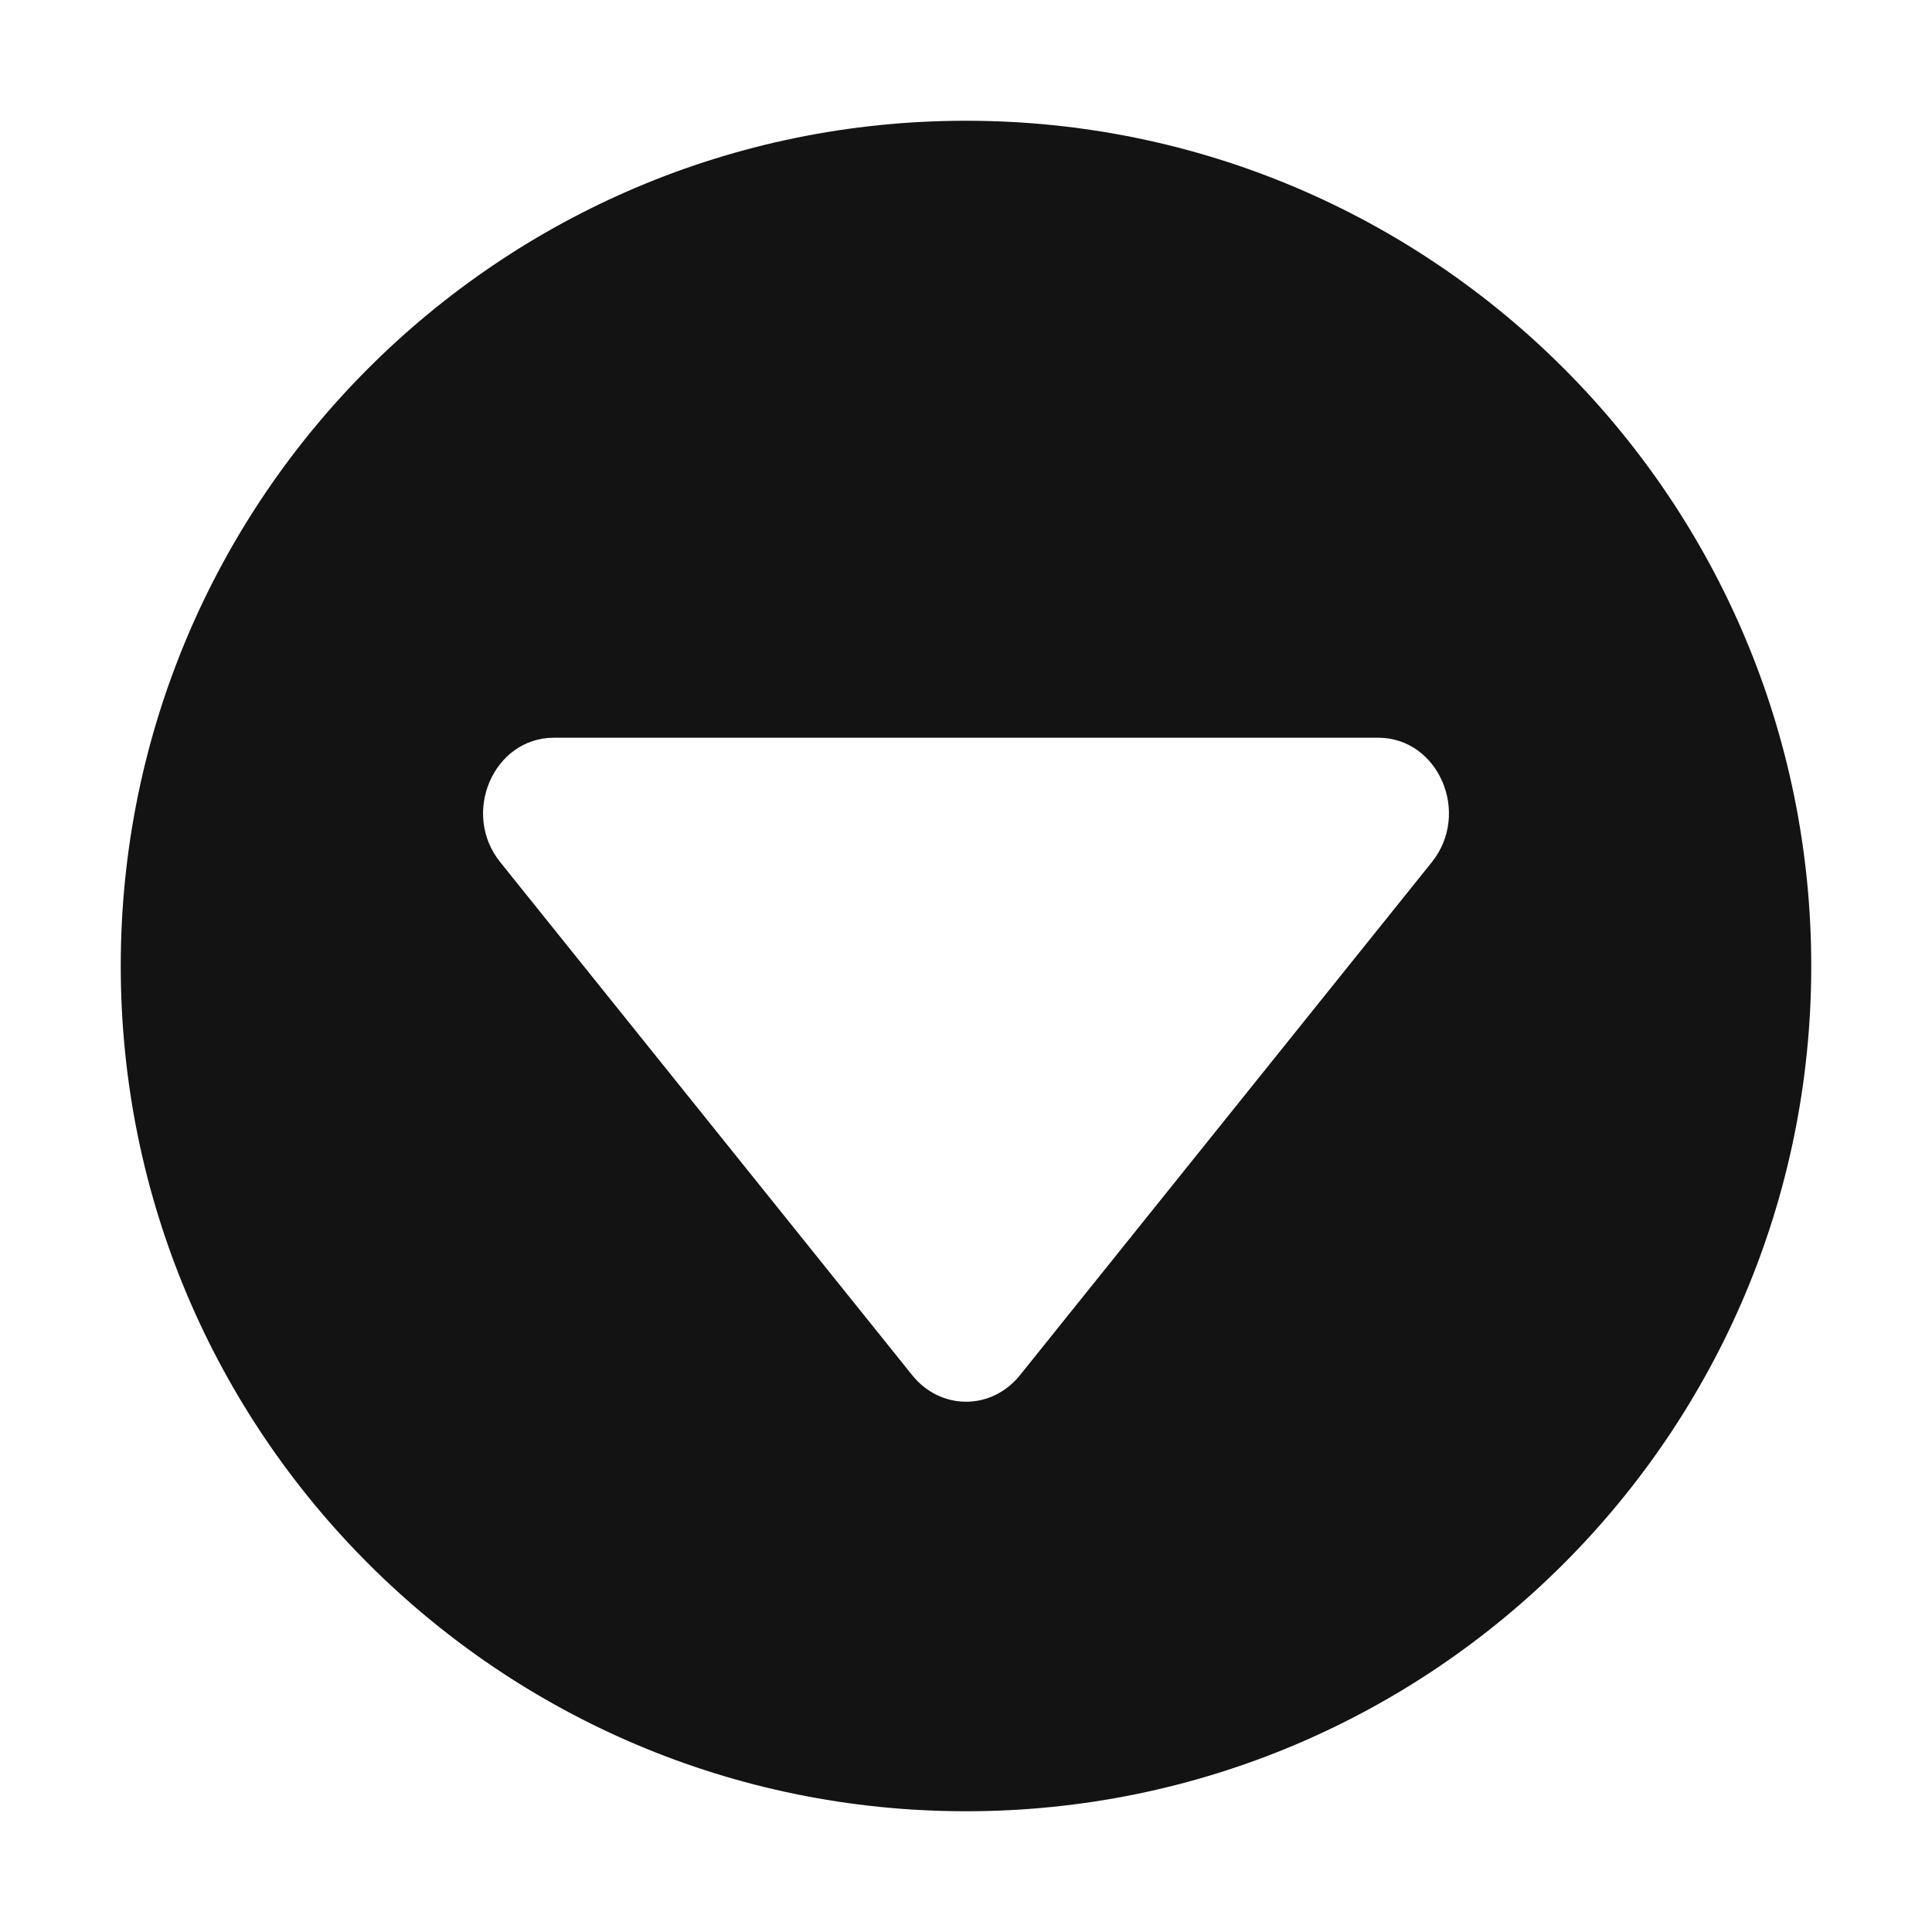
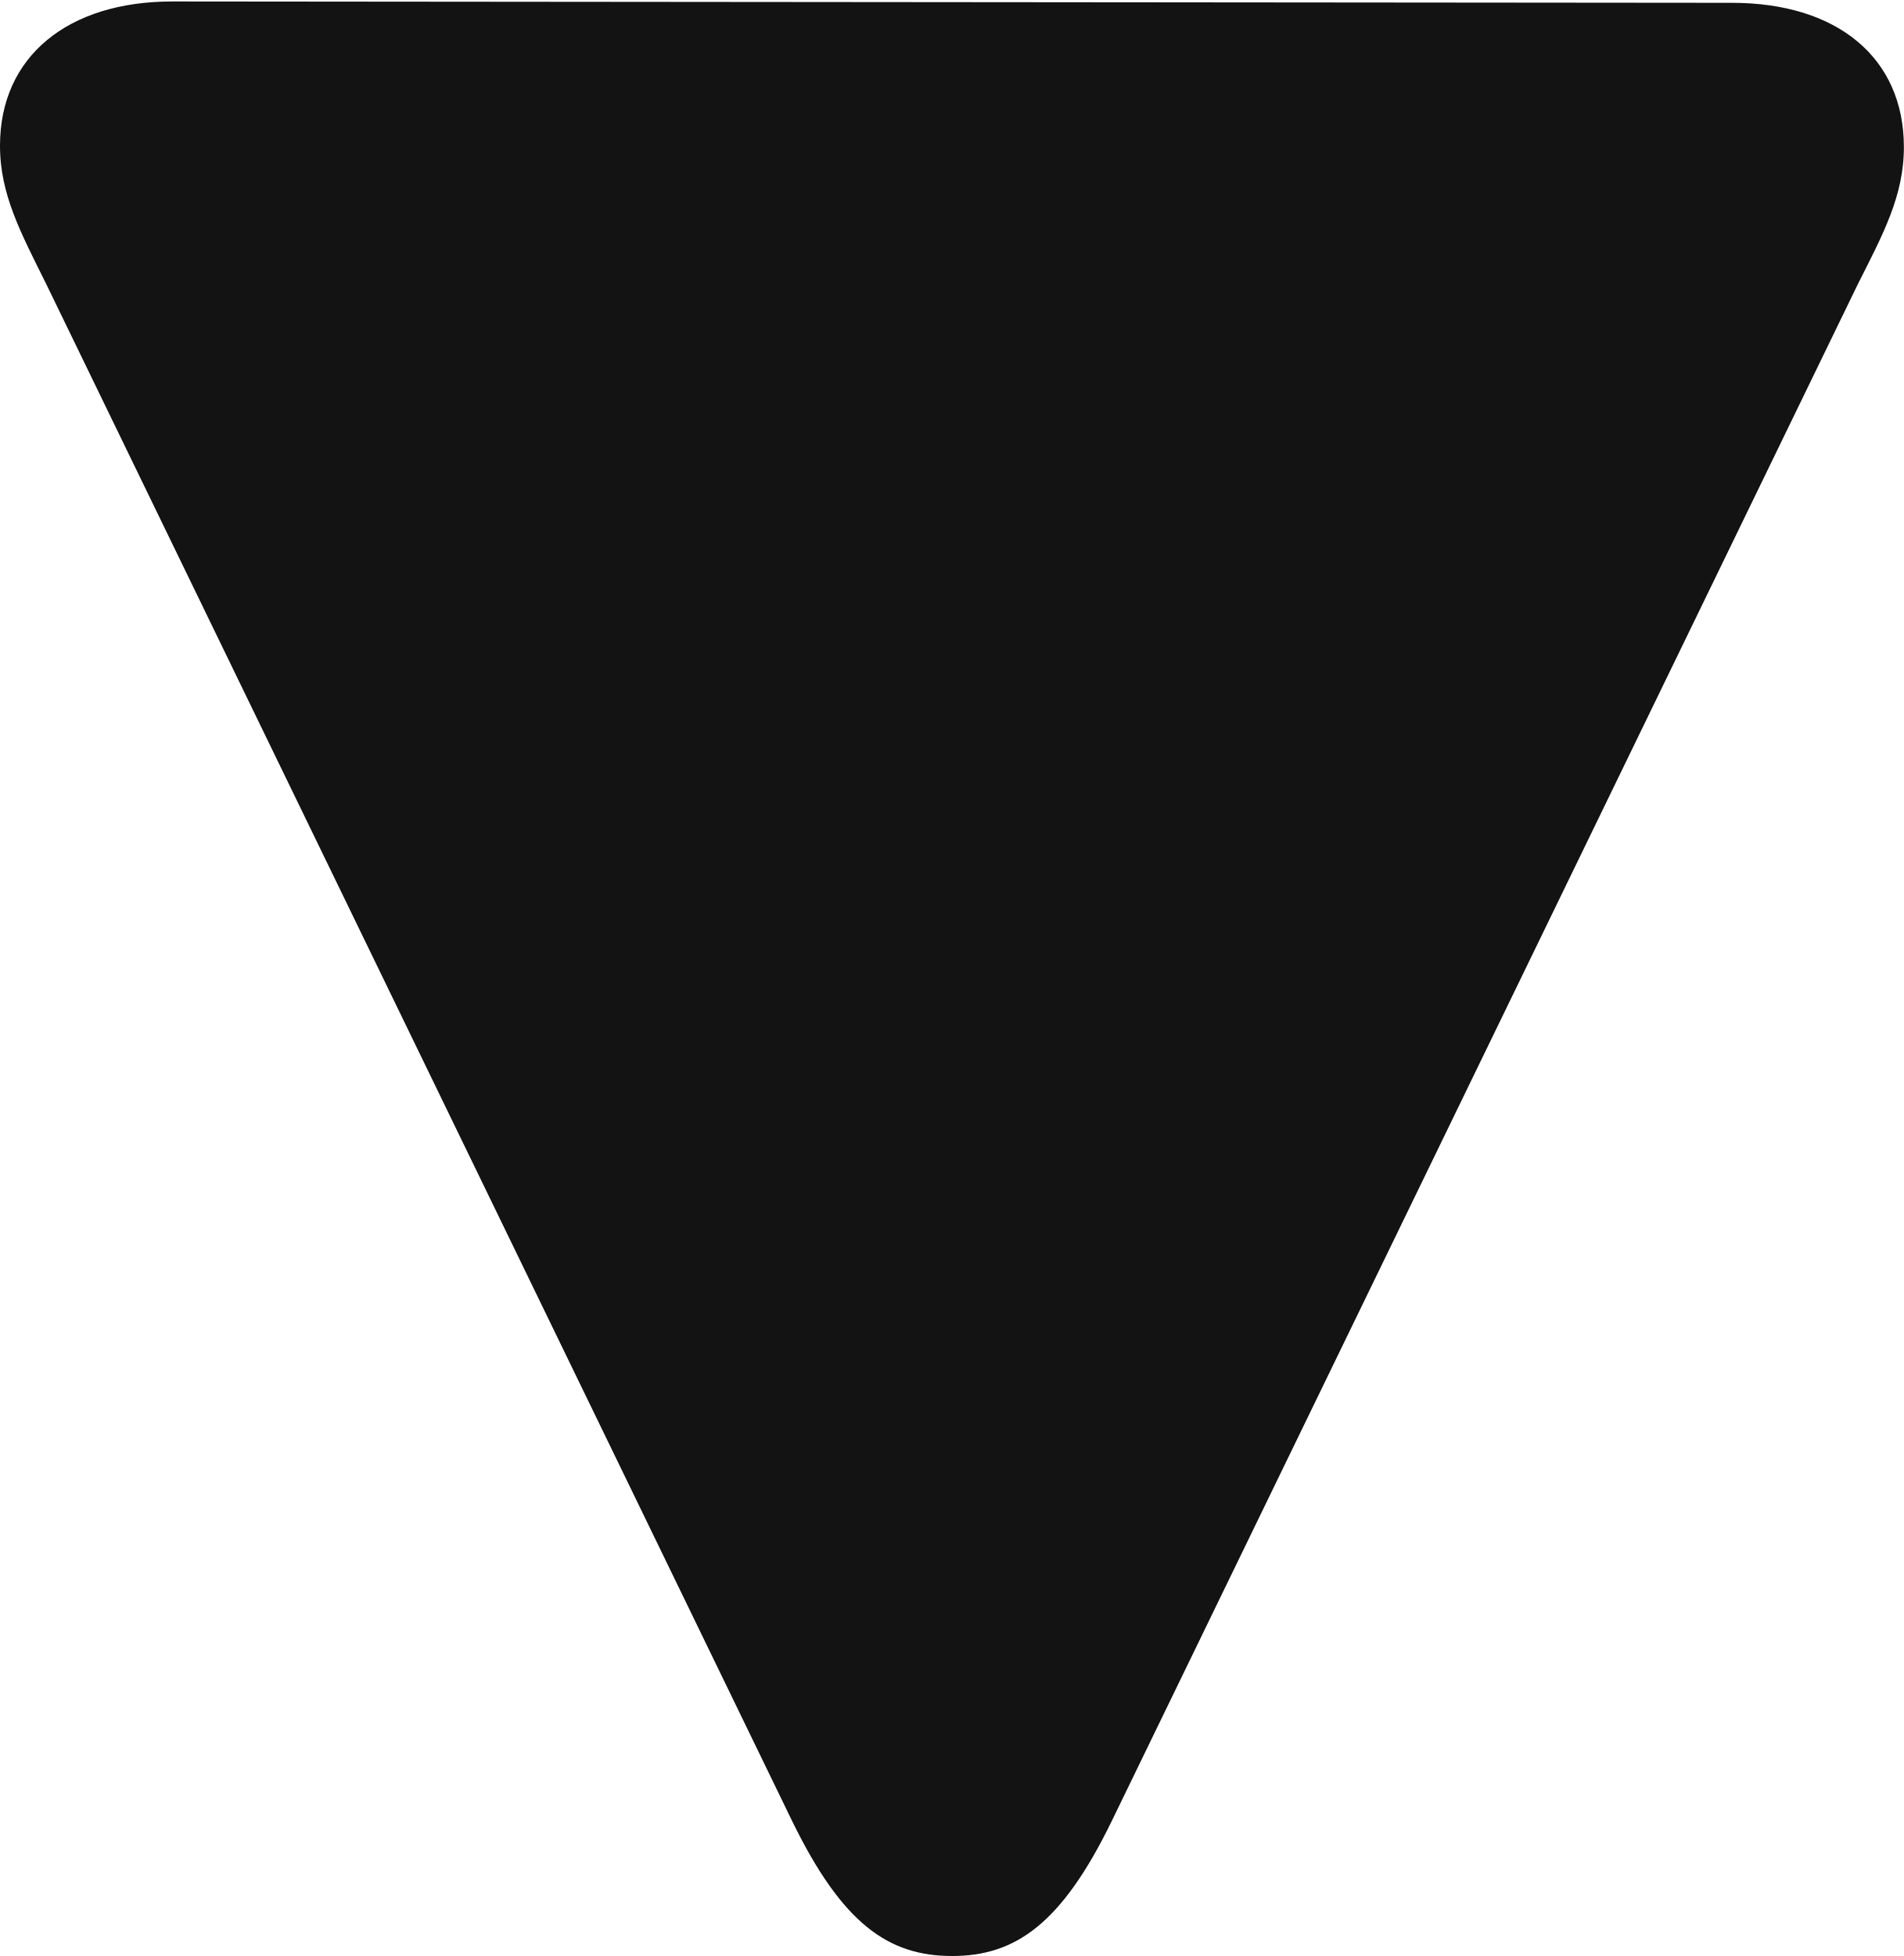
- <svg xmlns="http://www.w3.org/2000/svg" height="32" viewBox="0 0 32 32" width="32">
+ <svg xmlns="http://www.w3.org/2000/svg" version="1.1" viewBox="0 0 15.527 15.949">
  <style type="text/css">
- @media (prefers-color-scheme: dark) {
-   svg { filter: invert(1); }
- }
- </style>
-   <path d="m62 48c-7.732 0-14 6.268-14 14s6.268 14 14 14 14-6.268 14-14-6.268-14-14-14zm-6.826 10.219h13.652c1.001 0 1.54 1.251.889 2.062l-6.824 8.5a1.172 1.25 0 0 1 -1.779 0l-6.826-8.5c-.653-.811-.112-2.062.889-2.062z" fill="#131313" transform="translate(-46 -46)" />
+   @media (prefers-color-scheme: dark) {
+     svg { filter: invert(1); }
+   }
+   </style>
+   <g>
+     <rect height="15.949" opacity="0" width="15.527" x="0" y="0" />
+     <path d="M15.527 1.199C15.527 0.471 14.984 0.023 14.125 0.023L1.404 0.012C0.554 0.012-2.22045e-16 0.46-2.22045e-16 1.188C-2.22045e-16 1.584 0.168 1.895 0.375 2.312L6.458 14.844C6.869 15.688 7.246 15.949 7.765 15.949C8.281 15.949 8.659 15.688 9.069 14.844L15.154 2.312C15.359 1.906 15.527 1.595 15.527 1.199Z" fill="#131313" fill-opacity="1" />
+   </g>
</svg>
